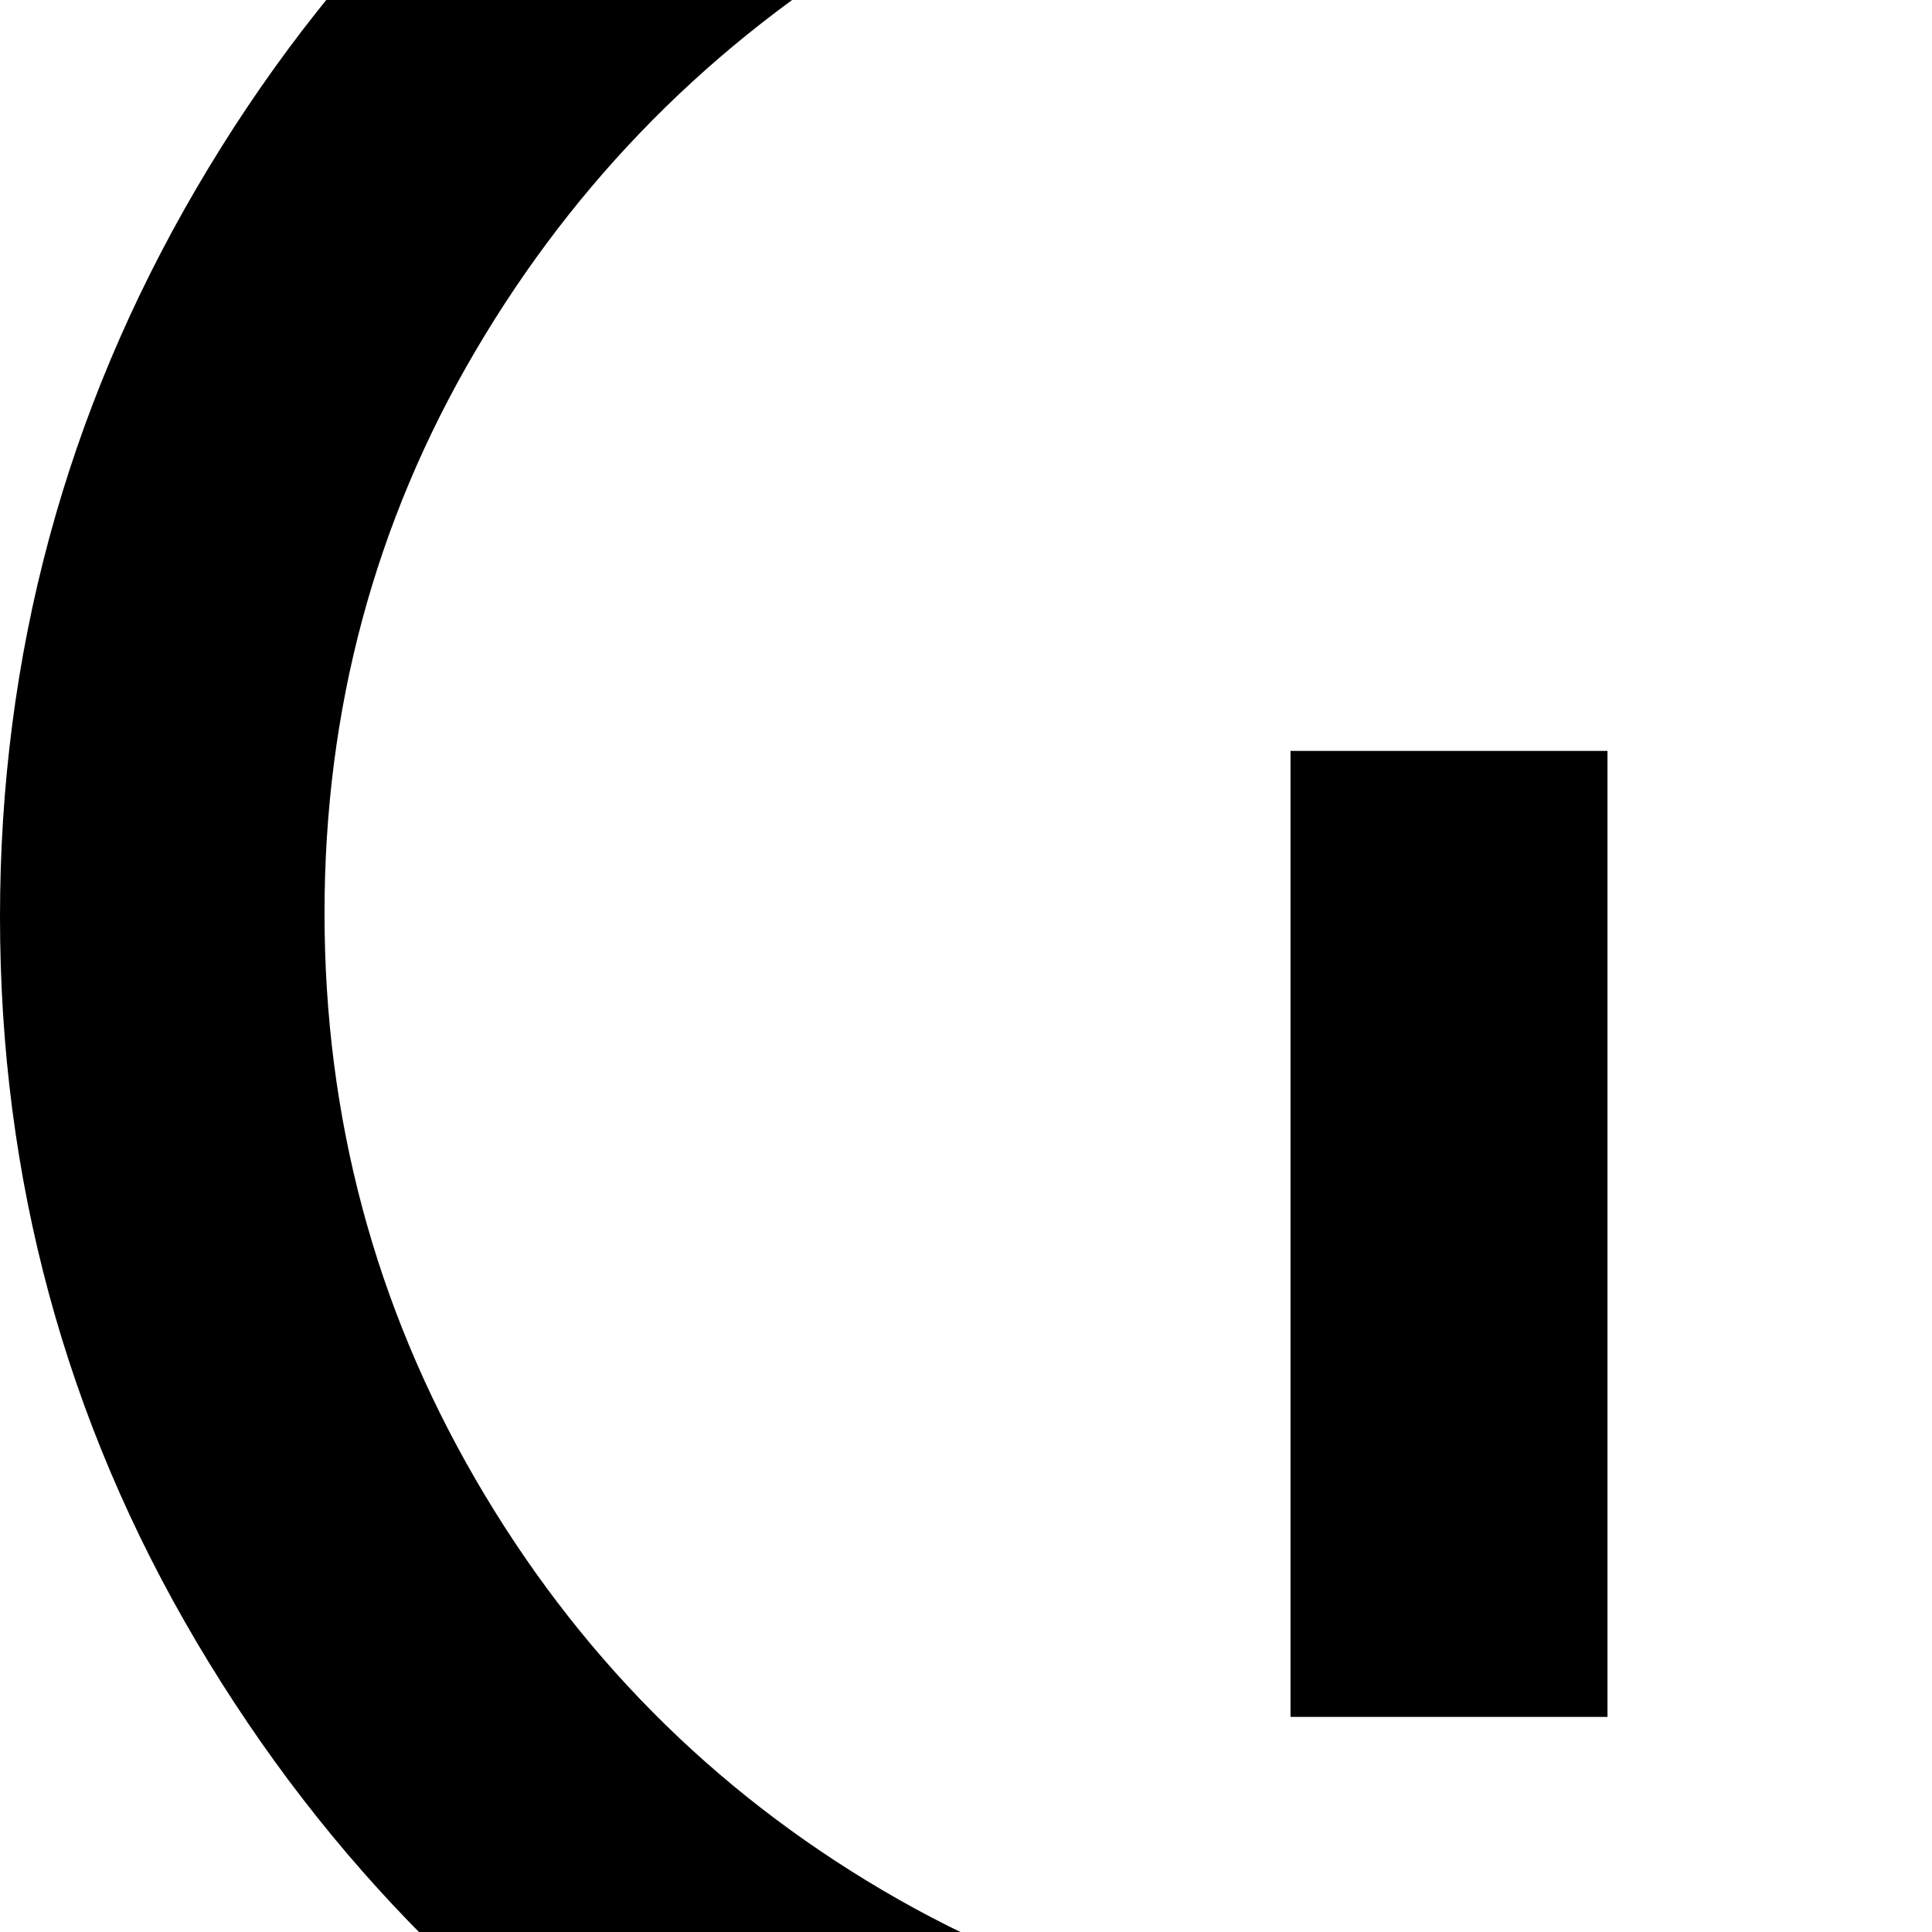
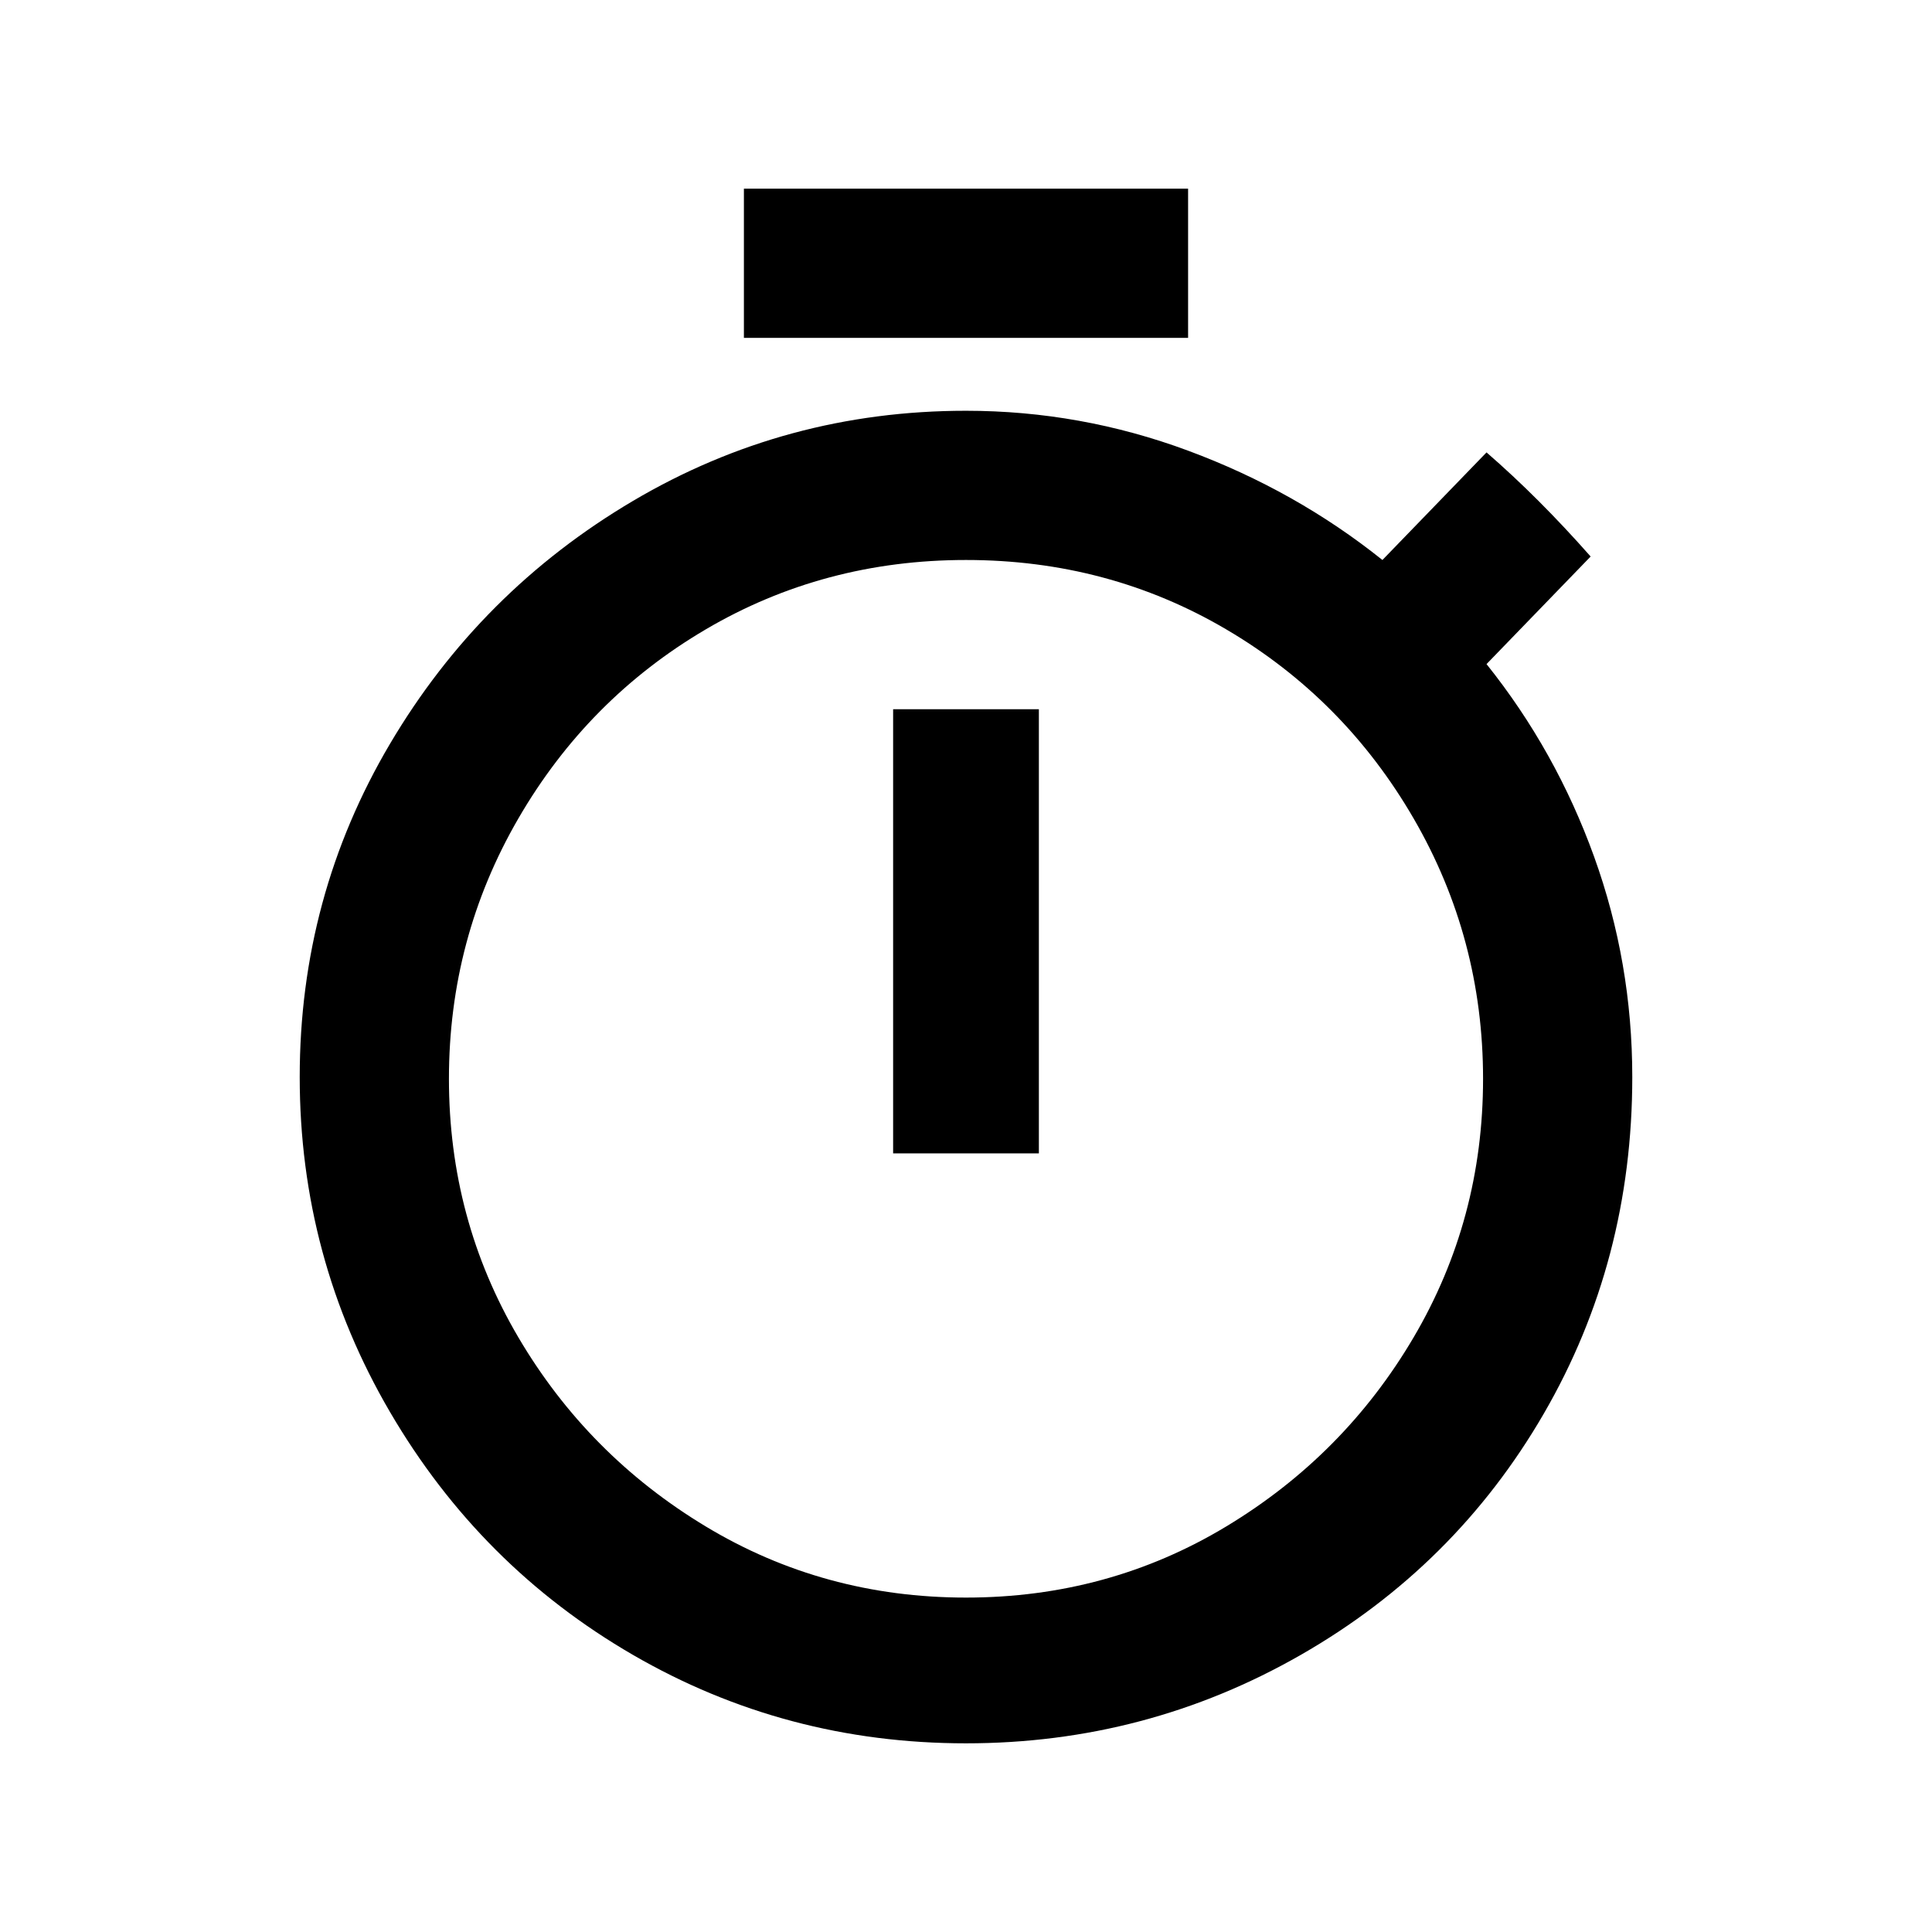
<svg xmlns="http://www.w3.org/2000/svg" viewBox="0 0 1024 1024">
-   <path d="M768 -114Q604 -114 468.0 -32.0Q332 50 252.0 186.0Q172 322 172.0 484.0Q172 646 252.0 784.0Q332 922 468.0 1002.0Q604 1082 768.0 1082.0Q932 1082 1068.0 1002.0Q1204 922 1284.0 784.0Q1364 646 1364.0 484.0Q1364 322 1284.0 186.0Q1204 50 1068.0 -32.0Q932 -114 768 -114ZM1368 962 1488 1086Q1428 1154 1368 1206L1248 1082Q1148 1162 1024.0 1208.0Q900 1254 768 1254Q560 1254 384.0 1150.0Q208 1046 104.0 870.0Q0 694 0.0 486.0Q0 278 104.0 100.0Q208 -78 384.0 -180.0Q560 -282 768.0 -282.0Q976 -282 1154.0 -180.0Q1332 -78 1434.0 98.0Q1536 274 1536 486Q1536 618 1492.0 740.0Q1448 862 1368 962ZM684 398H852V910H684ZM1024 1510H512V1338H1024Z" />
+   <path d="M768 -114Q604 -114 468.0 -32.0Q332 50 252.0 186.0Q172 322 172.0 484.0Q172 646 252.0 784.0Q332 922 468.0 1002.0Q604 1082 768.0 1082.0Q932 1082 1068.0 1002.0Q1204 922 1284.0 784.0Q1364 646 1364.0 484.0Q1364 322 1284.0 186.0Q1204 50 1068.0 -32.0Q932 -114 768 -114ZM1368 962 1488 1086Q1428 1154 1368 1206L1248 1082Q1148 1162 1024.0 1208.0Q900 1254 768 1254Q560 1254 384.0 1150.0Q208 1046 104.0 870.0Q0 694 0.0 486.0Q0 278 104.0 100.0Q208 -78 384.0 -180.0Q560 -282 768.0 -282.0Q976 -282 1154.0 -180.0Q1332 -78 1434.0 98.0Q1536 274 1536 486Q1536 618 1492.0 740.0Q1448 862 1368 962ZM684 398H852V910H684ZM1024 1510H512V1338H1024Z" transform="translate(158.8571 794.3304) scale(0.459821 -0.459821)" />
</svg>
